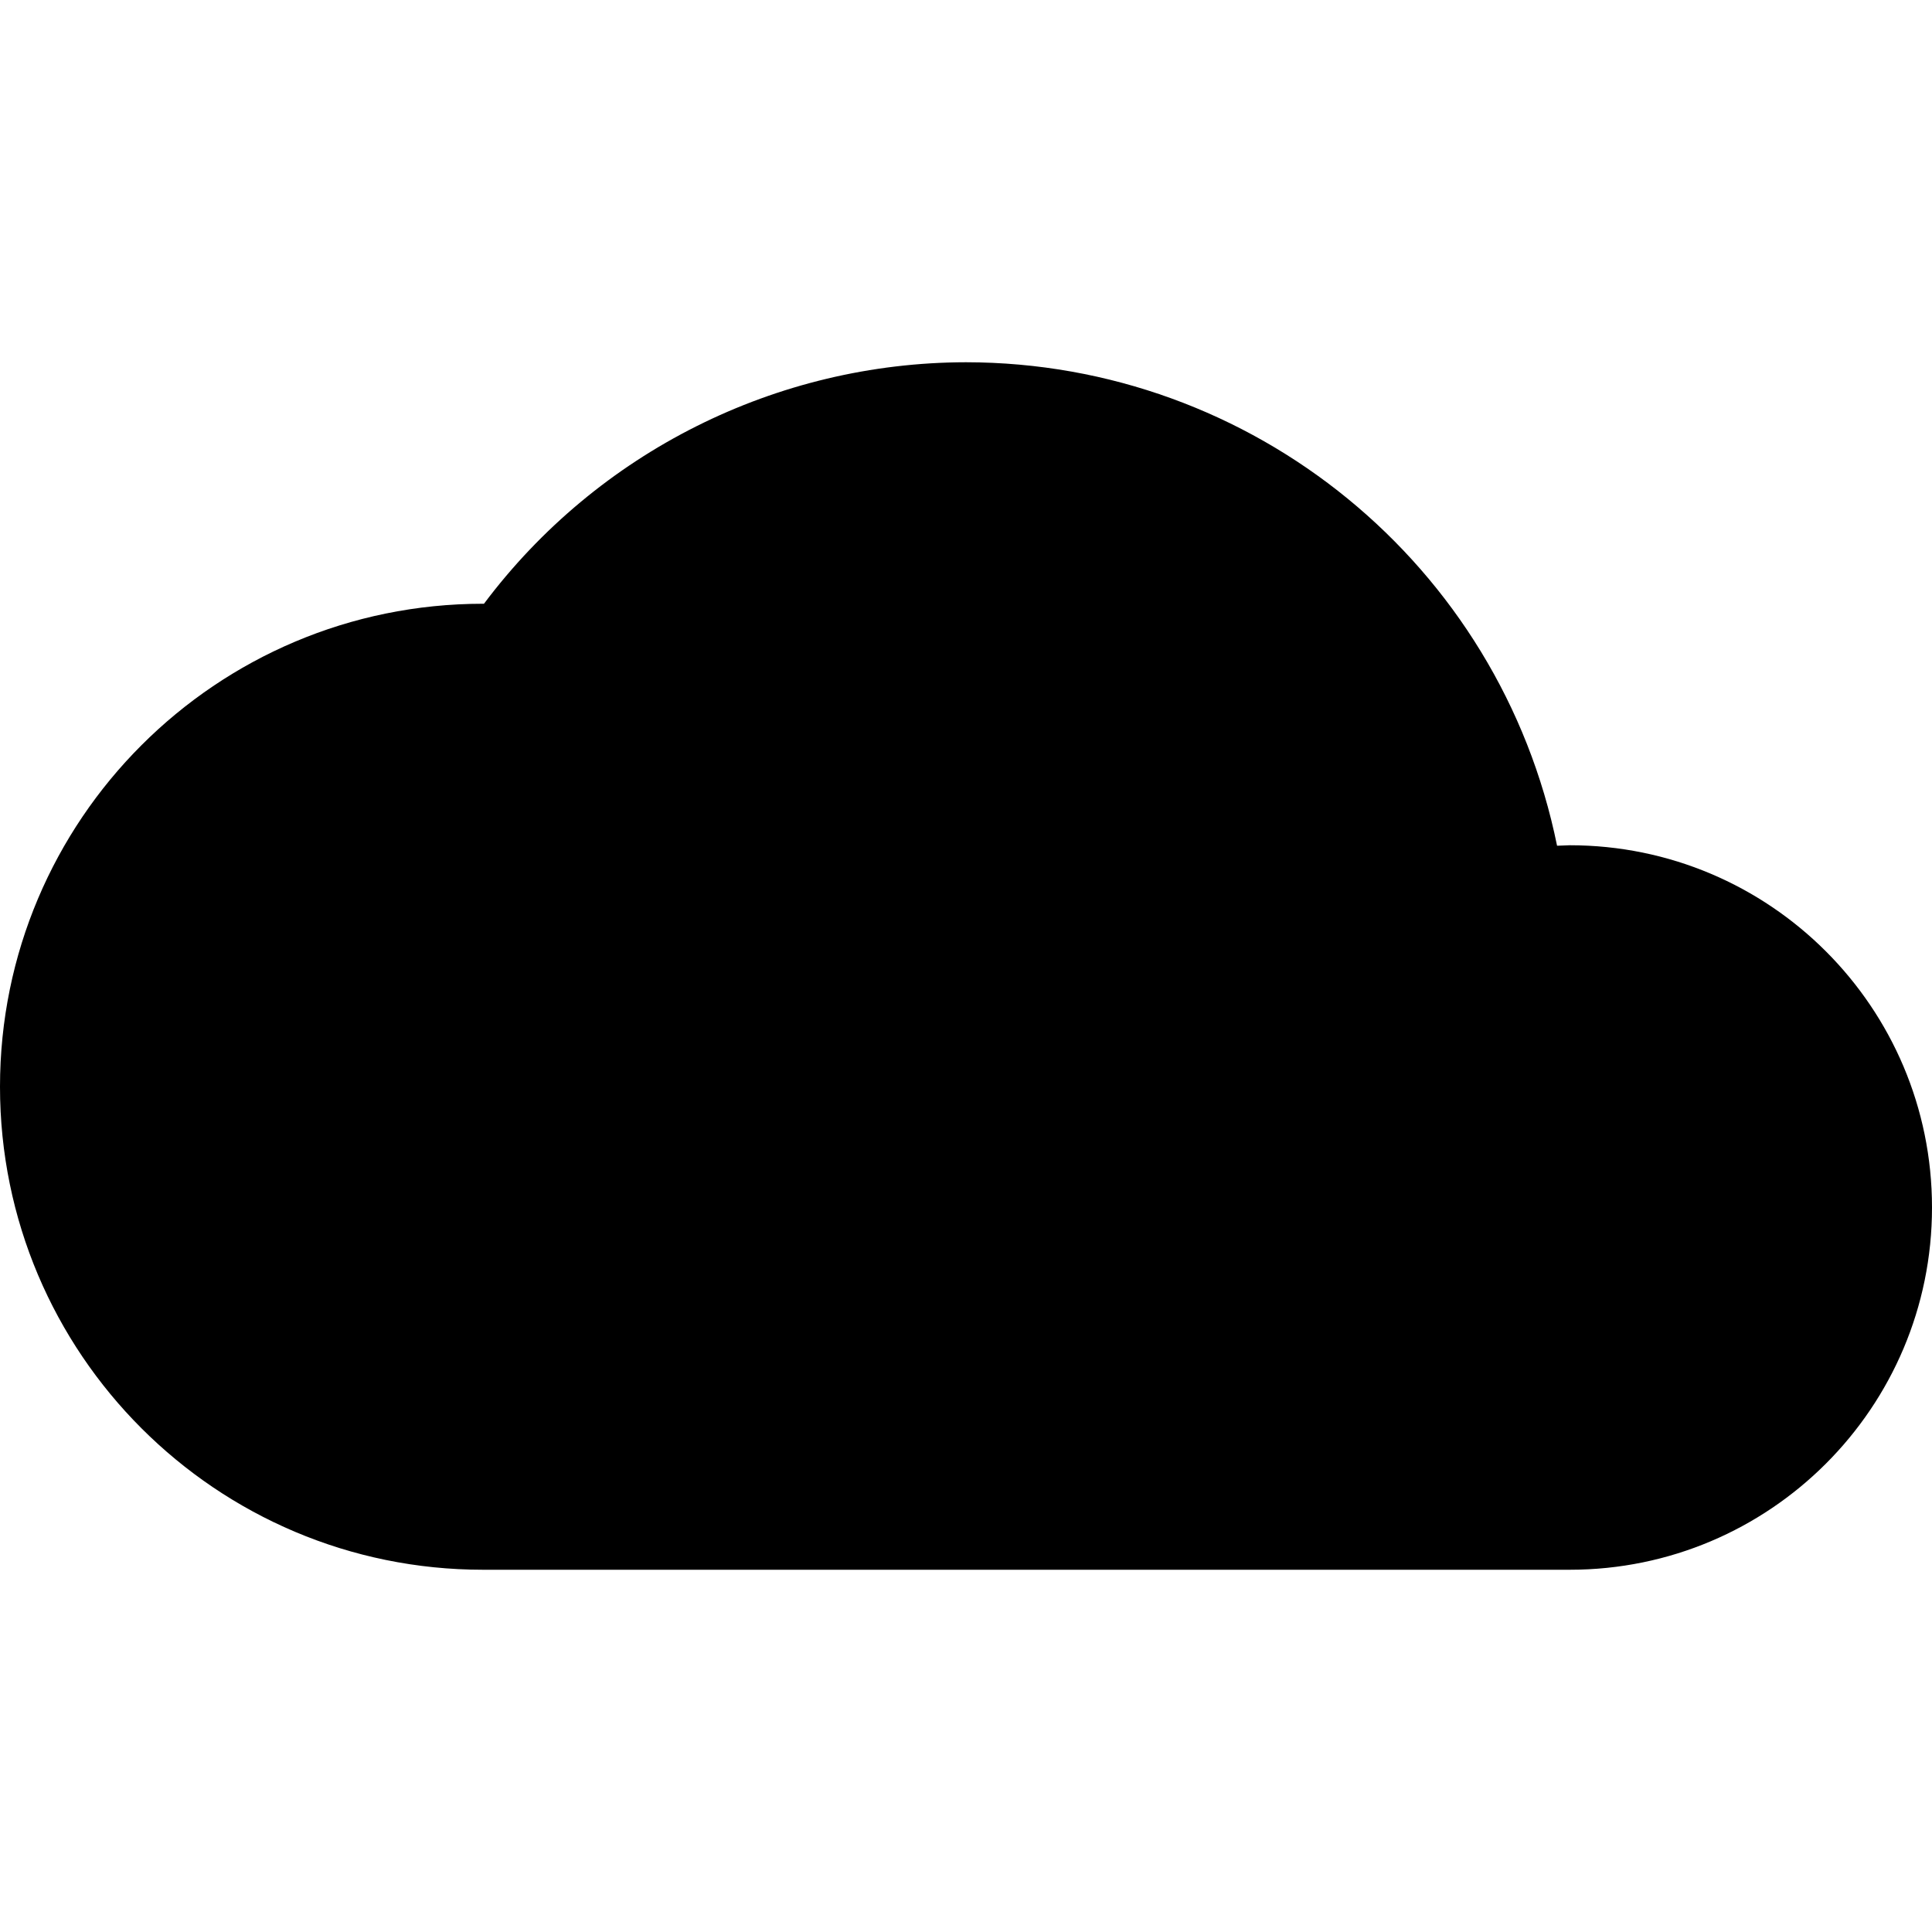
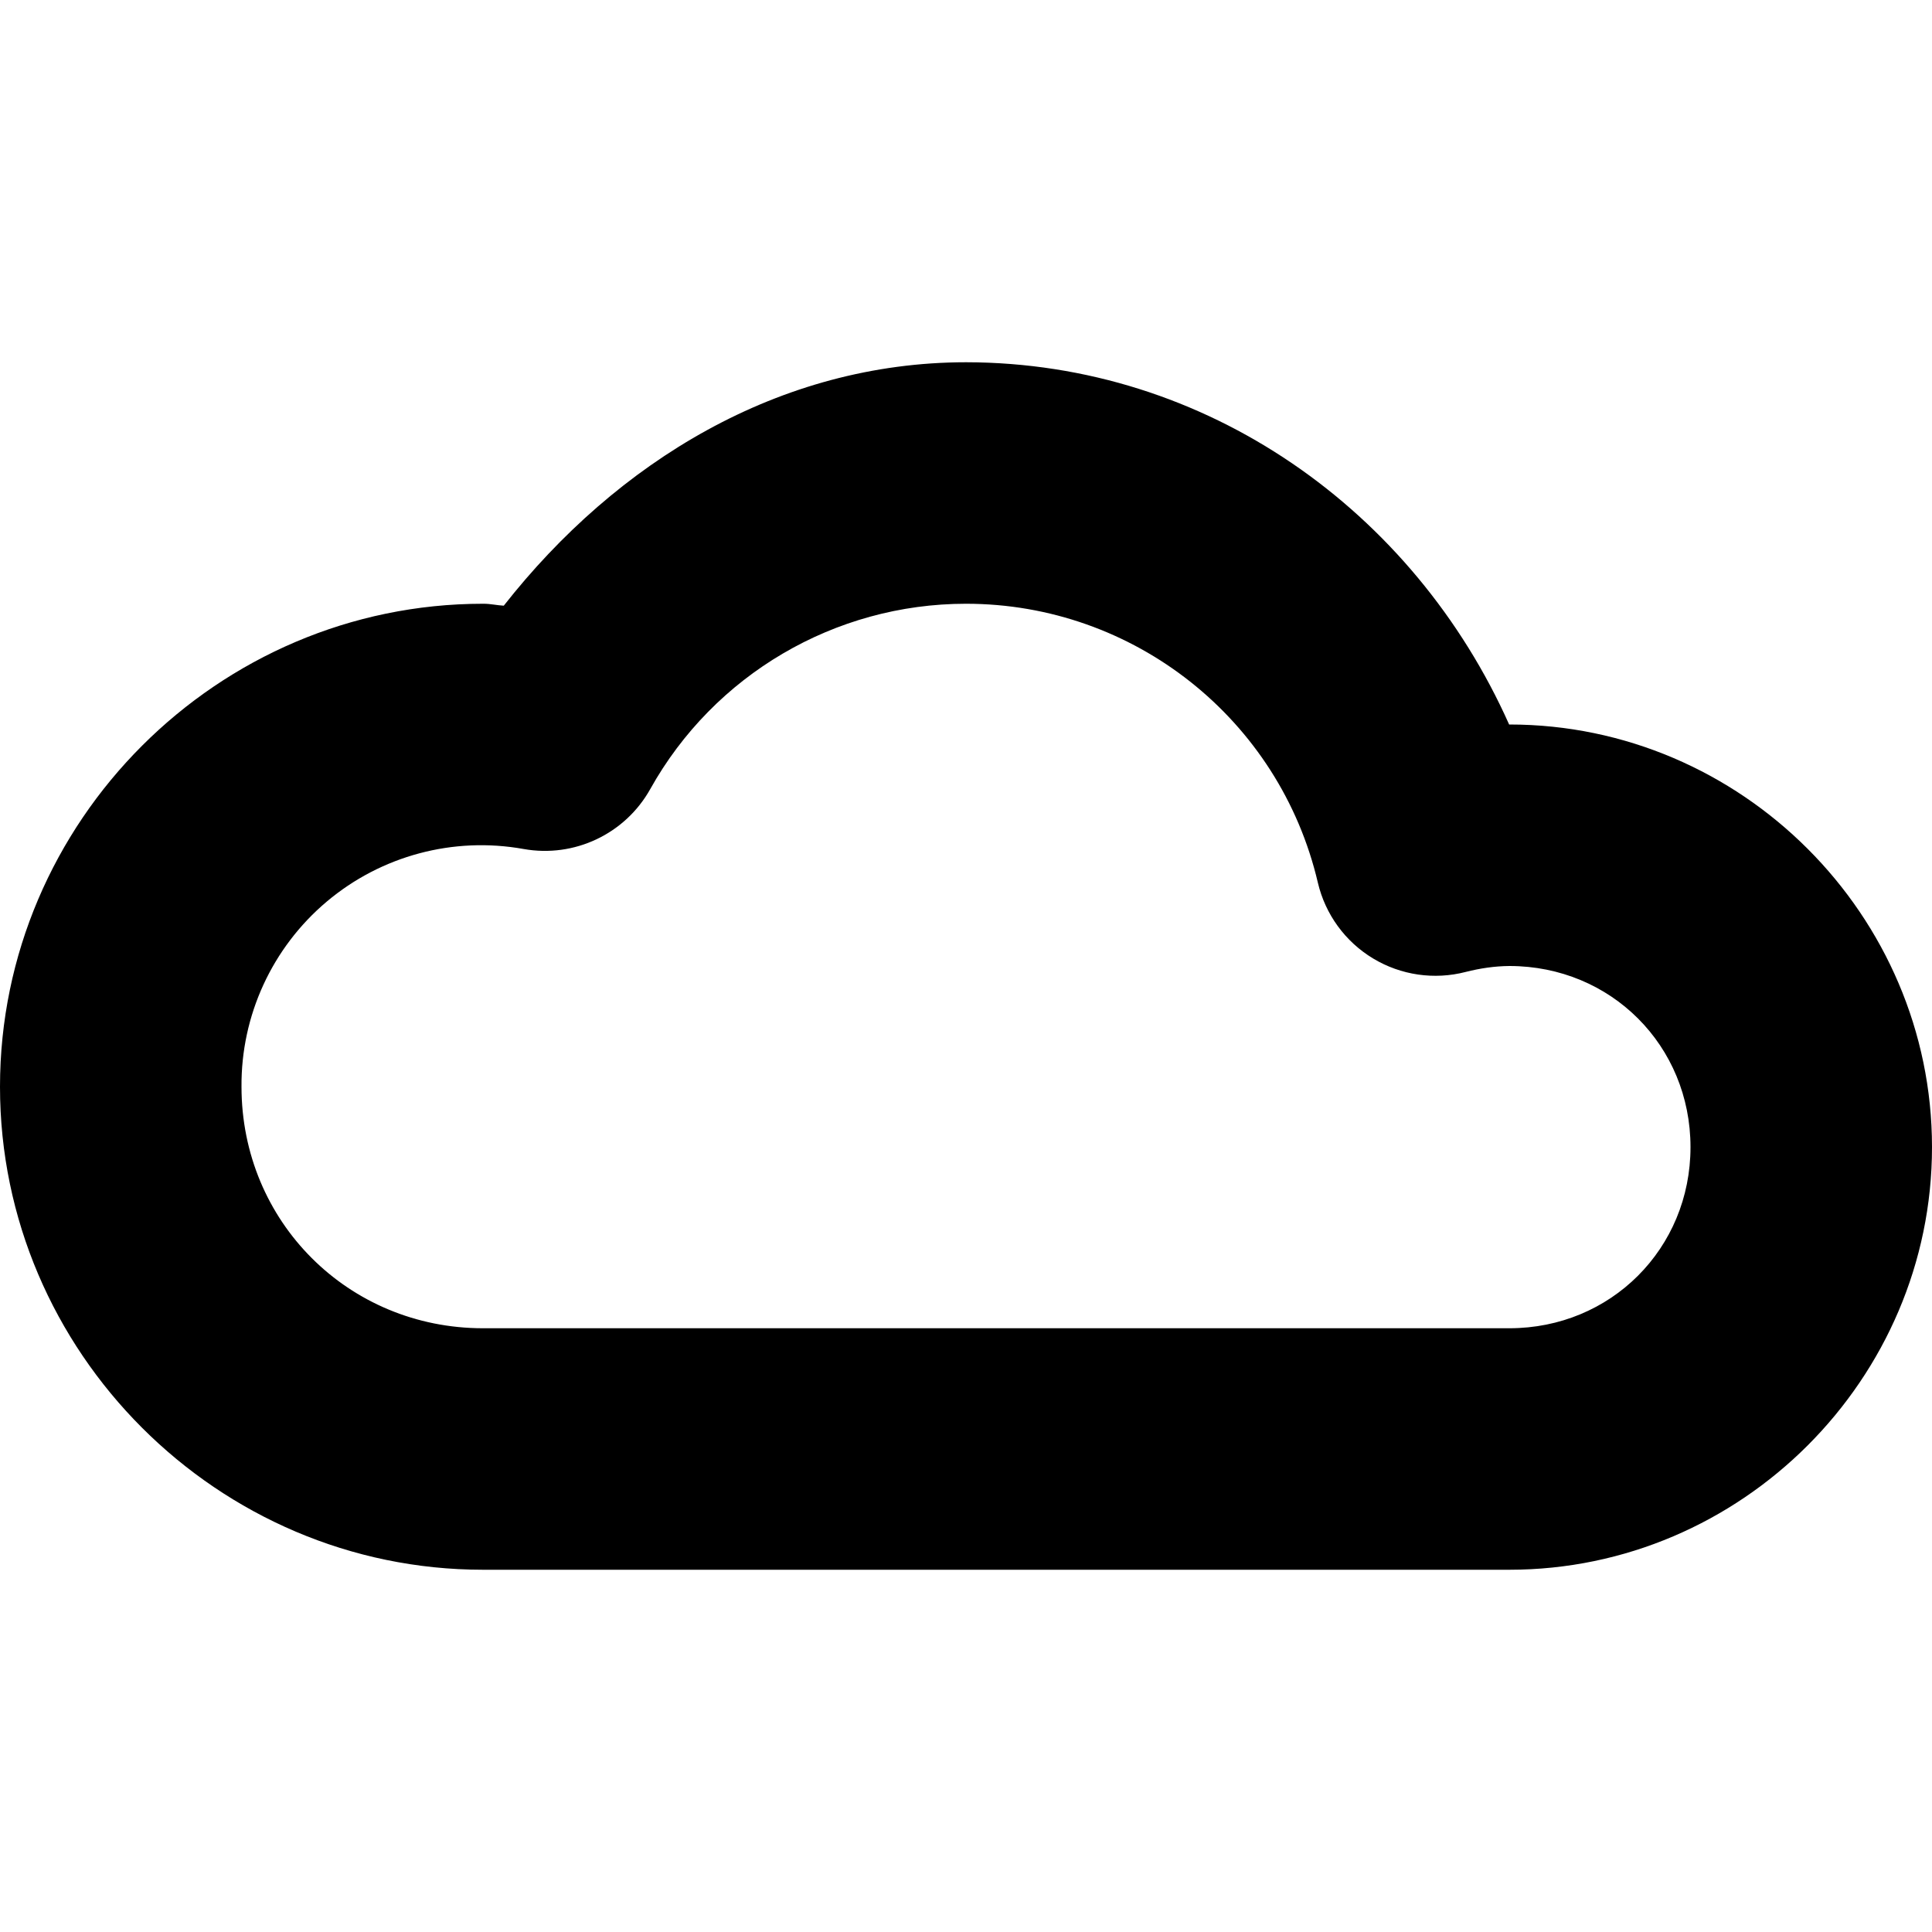
<svg xmlns="http://www.w3.org/2000/svg" width="16" height="16">
-   <path fill-rule="evenodd" d="M8 3a5 5 0 0 0-3.992 2A4 4 0 0 0 4 5a4 4 0 0 0-4 4 4 4 0 0 0 4 4h9a3 3 0 0 0 3-3 3 3 0 0 0-3-3 3 3 0 0 0-.105.004A5 5 0 0 0 8 3z" />
+   <path d="M8 3c-1.545.001-2.89.822-3.828 2.016C4.116 5.013 4.062 5 4.006 5A1 1 0 0 0 4 5C1.803 5 0 6.803 0 9s1.803 4 4 4h8.5c1.921 0 3.5-1.579 3.5-3.5S14.421 6 12.5 6a1 1 0 0 0-.002 0c-.79-1.77-2.503-2.997-4.496-3A1 1 0 0 0 8 3zm-.002 2H8a2.992 2.992 0 0 1 2.914 2.31 1 1 0 0 0 1.225.739c.118-.03.239-.048.361-.049h.002c.84.001 1.498.66 1.498 1.5s-.66 1.5-1.5 1.5H4c-1.116 0-2-.884-2-2a1.985 1.985 0 0 1 2.336-1.969 1 1 0 0 0 1.049-.496A2.995 2.995 0 0 1 7.998 5z" style="line-height:normal;font-variant-ligatures:normal;font-variant-position:normal;font-variant-caps:normal;font-variant-numeric:normal;font-variant-alternates:normal;font-variant-east-asian:normal;font-feature-settings:normal;font-variation-settings:normal;text-indent:0;text-align:start;text-decoration-line:none;text-decoration-style:solid;text-decoration-color:#000;text-transform:none;text-orientation:mixed;white-space:normal;shape-padding:0;shape-margin:0;inline-size:0;isolation:auto;mix-blend-mode:normal;solid-color:#000;solid-opacity:1;filter-blend-mode:normal;filter-gaussianBlur-deviation:0" color="#000" font-weight="400" font-family="sans-serif" overflow="visible" />
</svg>
